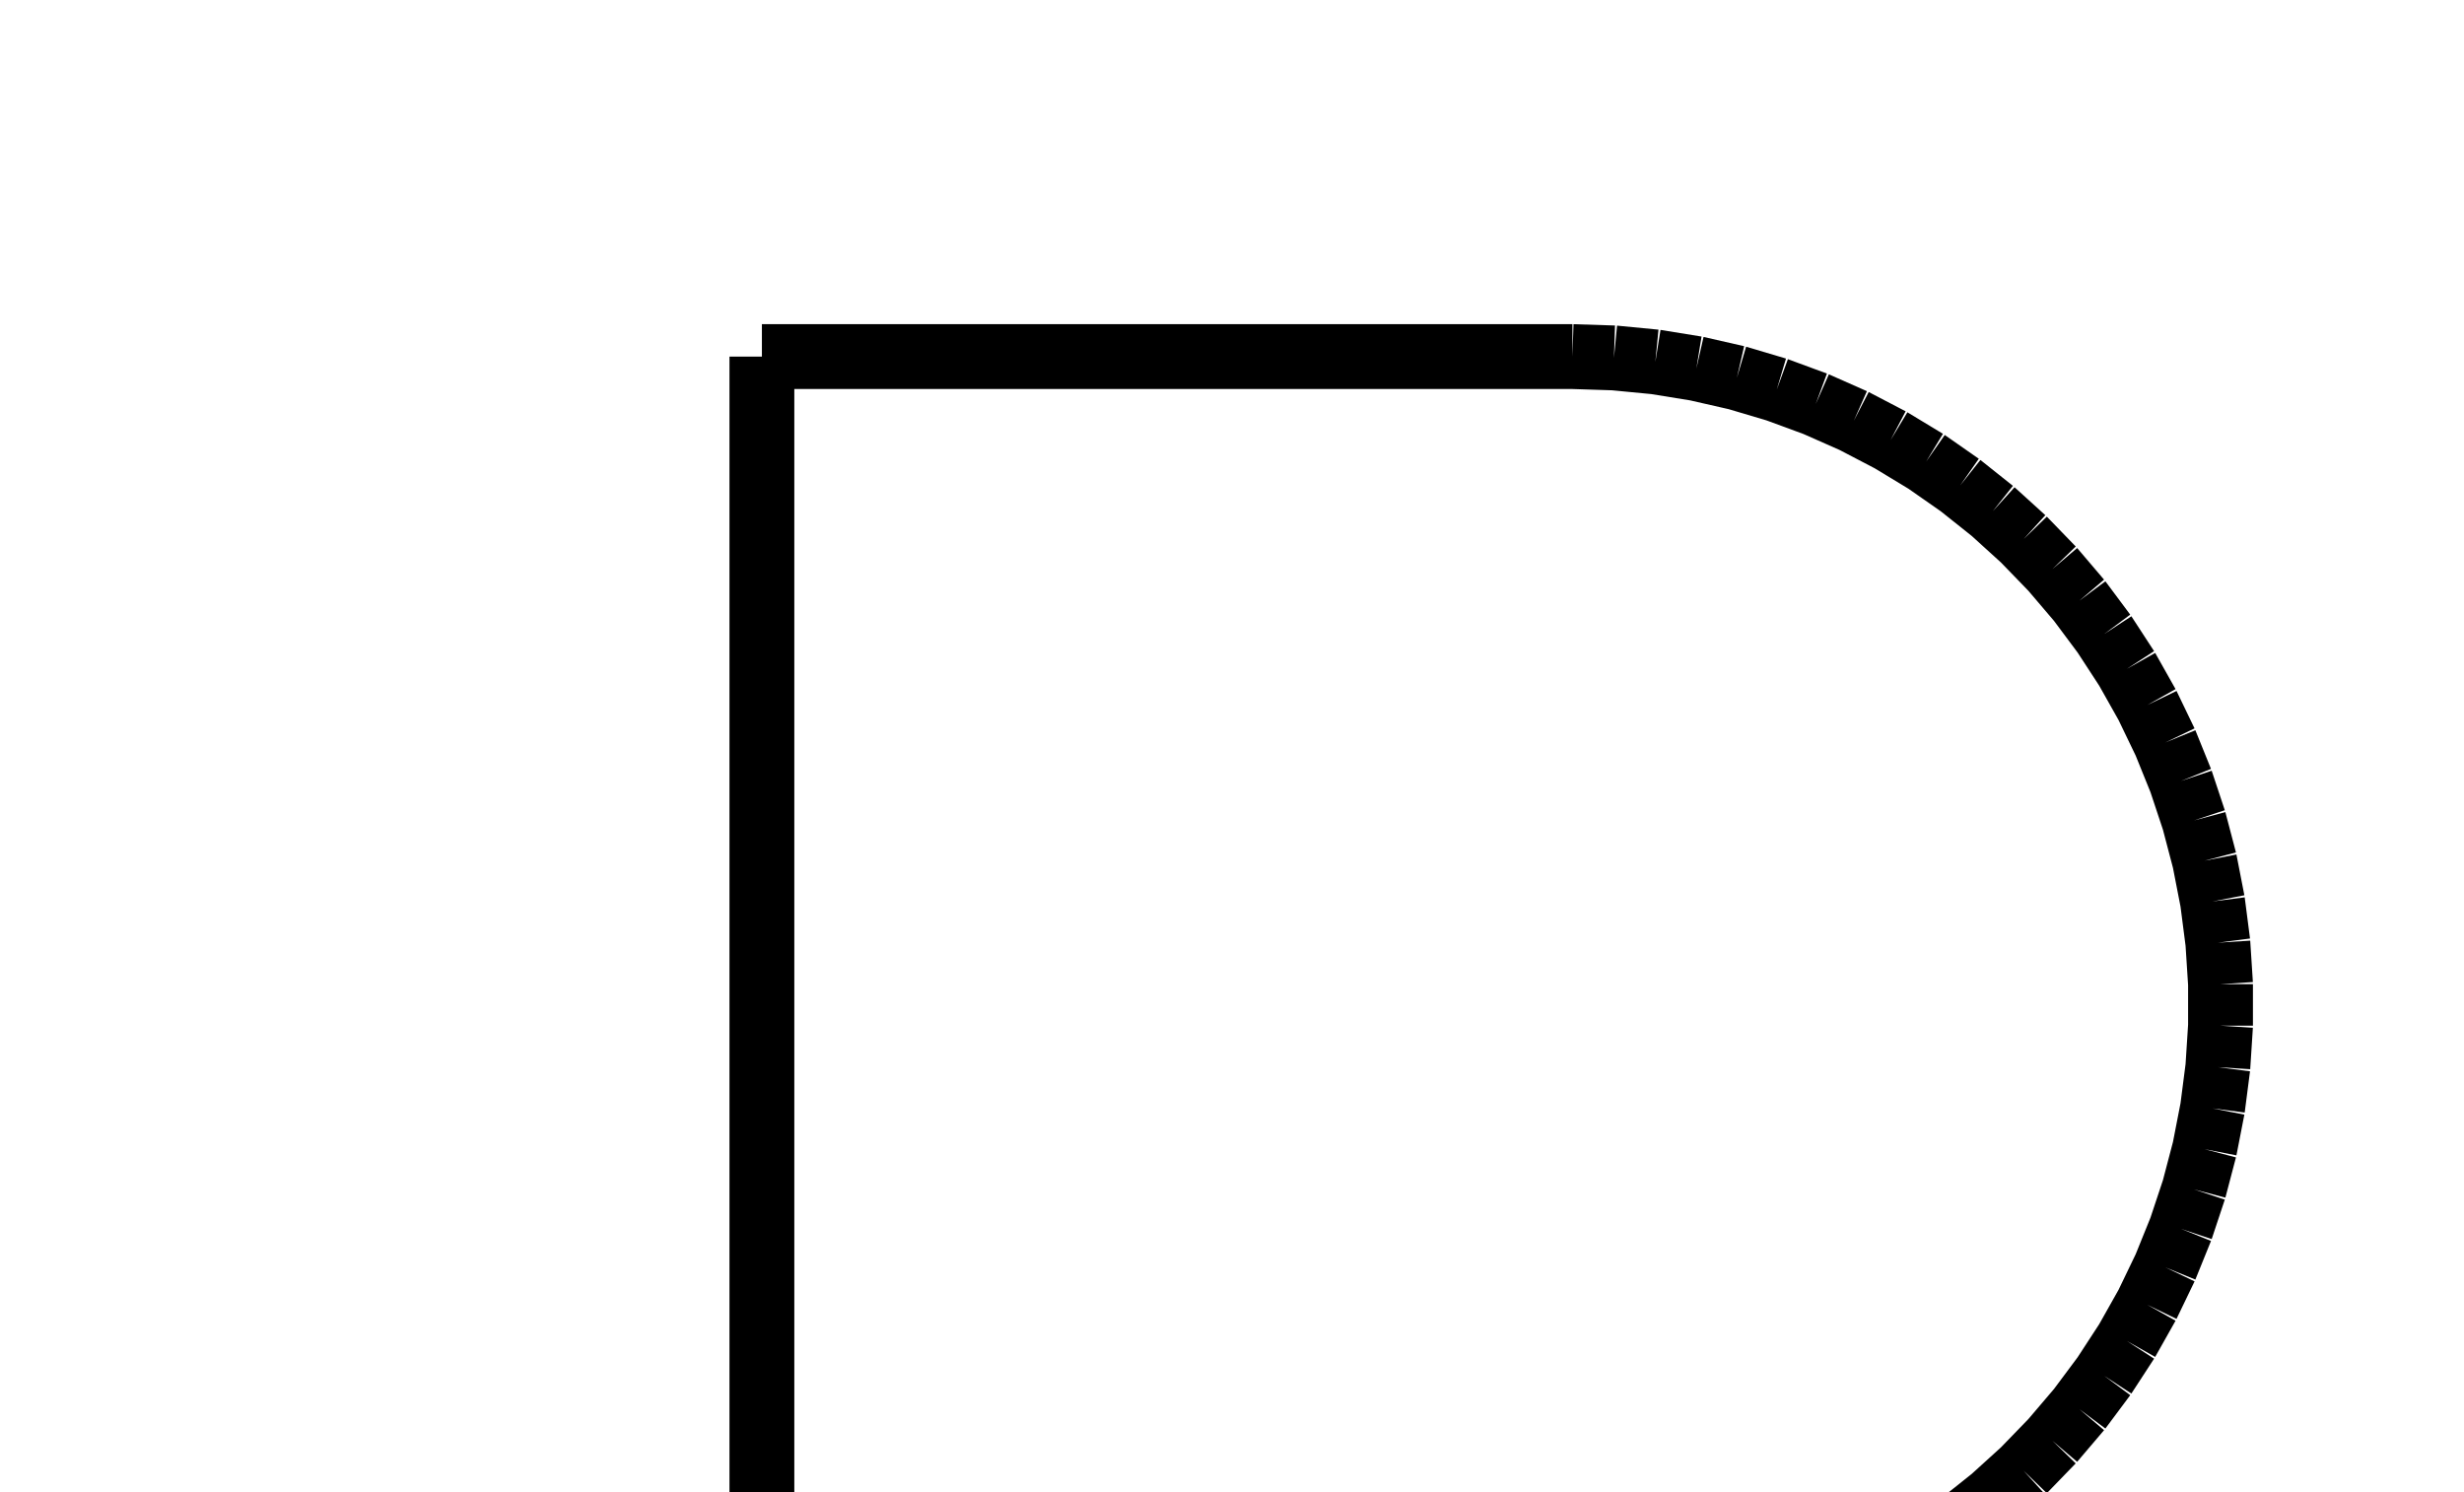
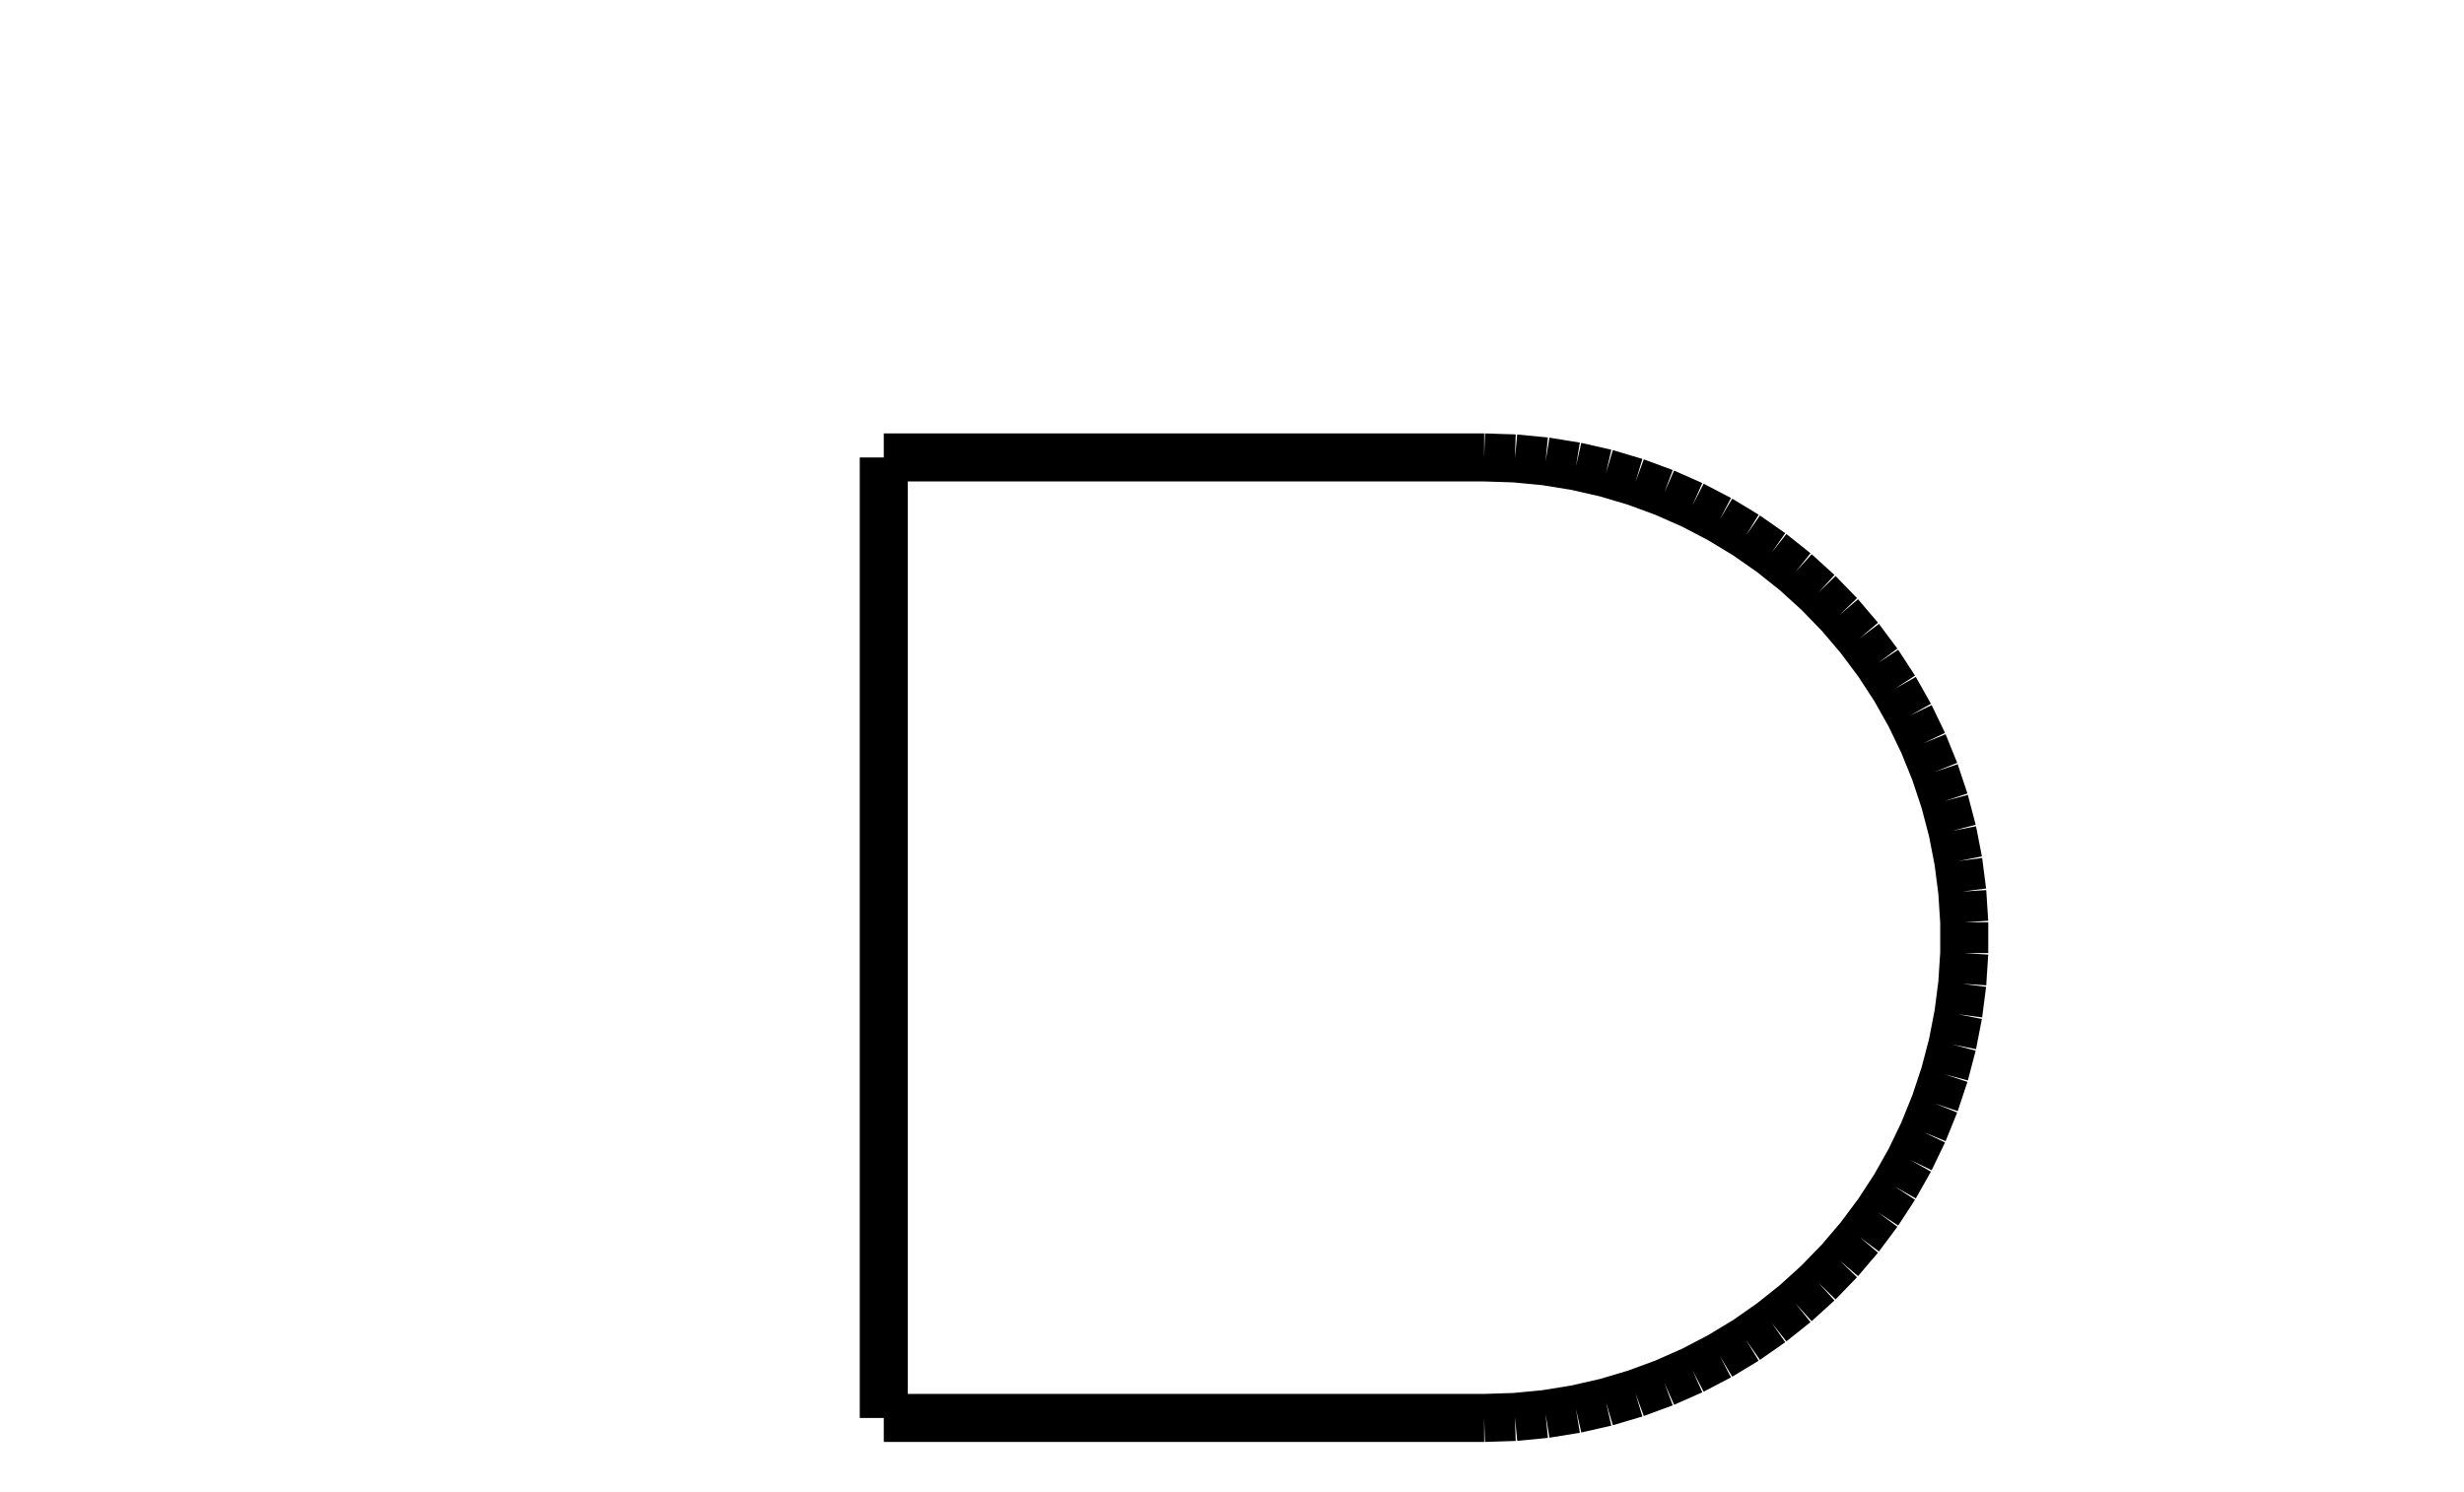
- <svg xmlns="http://www.w3.org/2000/svg" id="s2m-shape-delay" width="100%" class="flowchart" style="max-width: 76px;" viewBox="-8 -8 76 46" role="graphics-document document" aria-roledescription="flowchart-v2">
+ <svg xmlns="http://www.w3.org/2000/svg" id="s2m-shape-delay" width="100%" class="flowchart" style="max-width: 76px;" viewBox="-21.30 -16.05 102.60 62.10" role="graphics-document document" aria-roledescription="flowchart-v2">
  <g>
    <marker id="s2m-shape-delay_flowchart-v2-pointEnd" class="marker flowchart-v2" viewBox="0 0 10 10" refX="5" refY="5" markerUnits="userSpaceOnUse" markerWidth="8" markerHeight="8" orient="auto">
      <path d="M 0 0 L 10 5 L 0 10 z" class="arrowMarkerPath" style="stroke-width: 1; stroke-dasharray: 1,0;" />
    </marker>
    <marker id="s2m-shape-delay_flowchart-v2-pointStart" class="marker flowchart-v2" viewBox="0 0 10 10" refX="4.5" refY="5" markerUnits="userSpaceOnUse" markerWidth="8" markerHeight="8" orient="auto">
      <path d="M 0 5 L 10 10 L 10 0 z" class="arrowMarkerPath" style="stroke-width: 1; stroke-dasharray: 1,0;" />
    </marker>
    <marker id="s2m-shape-delay_flowchart-v2-pointEnd-margin" class="marker flowchart-v2" viewBox="0 0 11.5 14" refX="11.5" refY="7" markerUnits="userSpaceOnUse" markerWidth="10.5" markerHeight="14" orient="auto">
      <path d="M 0 0 L 11.5 7 L 0 14 z" class="arrowMarkerPath" style="stroke-width: 0; stroke-dasharray: 1,0;" />
    </marker>
    <marker id="s2m-shape-delay_flowchart-v2-pointStart-margin" class="marker flowchart-v2" viewBox="0 0 11.5 14" refX="1" refY="7" markerUnits="userSpaceOnUse" markerWidth="11.5" markerHeight="14" orient="auto">
      <polygon points="0,7 11.5,14 11.5,0" class="arrowMarkerPath" style="stroke-width: 0; stroke-dasharray: 1,0;" />
    </marker>
    <marker id="s2m-shape-delay_flowchart-v2-circleEnd" class="marker flowchart-v2" viewBox="0 0 10 10" refX="11" refY="5" markerUnits="userSpaceOnUse" markerWidth="11" markerHeight="11" orient="auto">
      <circle cx="5" cy="5" r="5" class="arrowMarkerPath" style="stroke-width: 1; stroke-dasharray: 1,0;" />
    </marker>
    <marker id="s2m-shape-delay_flowchart-v2-circleStart" class="marker flowchart-v2" viewBox="0 0 10 10" refX="-1" refY="5" markerUnits="userSpaceOnUse" markerWidth="11" markerHeight="11" orient="auto">
      <circle cx="5" cy="5" r="5" class="arrowMarkerPath" style="stroke-width: 1; stroke-dasharray: 1,0;" />
    </marker>
    <marker id="s2m-shape-delay_flowchart-v2-circleEnd-margin" class="marker flowchart-v2" viewBox="0 0 10 10" refY="5" refX="12.25" markerUnits="userSpaceOnUse" markerWidth="14" markerHeight="14" orient="auto">
      <circle cx="5" cy="5" r="5" class="arrowMarkerPath" style="stroke-width: 0; stroke-dasharray: 1,0;" />
    </marker>
    <marker id="s2m-shape-delay_flowchart-v2-circleStart-margin" class="marker flowchart-v2" viewBox="0 0 10 10" refX="-2" refY="5" markerUnits="userSpaceOnUse" markerWidth="14" markerHeight="14" orient="auto">
      <circle cx="5" cy="5" r="5" class="arrowMarkerPath" style="stroke-width: 0; stroke-dasharray: 1,0;" />
    </marker>
    <marker id="s2m-shape-delay_flowchart-v2-crossEnd" class="marker cross flowchart-v2" viewBox="0 0 11 11" refX="12" refY="5.2" markerUnits="userSpaceOnUse" markerWidth="11" markerHeight="11" orient="auto">
      <path d="M 1,1 l 9,9 M 10,1 l -9,9" class="arrowMarkerPath" style="stroke-width: 2; stroke-dasharray: 1,0;" />
    </marker>
    <marker id="s2m-shape-delay_flowchart-v2-crossStart" class="marker cross flowchart-v2" viewBox="0 0 11 11" refX="-1" refY="5.2" markerUnits="userSpaceOnUse" markerWidth="11" markerHeight="11" orient="auto">
      <path d="M 1,1 l 9,9 M 10,1 l -9,9" class="arrowMarkerPath" style="stroke-width: 2; stroke-dasharray: 1,0;" />
    </marker>
    <marker id="s2m-shape-delay_flowchart-v2-crossEnd-margin" class="marker cross flowchart-v2" viewBox="0 0 15 15" refX="17.7" refY="7.5" markerUnits="userSpaceOnUse" markerWidth="12" markerHeight="12" orient="auto">
      <path d="M 1,1 L 14,14 M 1,14 L 14,1" class="arrowMarkerPath" style="stroke-width: 2.5;" />
    </marker>
    <marker id="s2m-shape-delay_flowchart-v2-crossStart-margin" class="marker cross flowchart-v2" viewBox="0 0 15 15" refX="-3.5" refY="7.5" markerUnits="userSpaceOnUse" markerWidth="12" markerHeight="12" orient="auto">
      <path d="M 1,1 L 14,14 M 1,14 L 14,1" class="arrowMarkerPath" style="stroke-width: 2.5; stroke-dasharray: 1,0;" />
    </marker>
    <g class="root">
      <g class="clusters" />
      <g class="edgePaths" />
      <g class="edgeLabels" />
      <g class="nodes">
        <g class="node default" data-look="classic" transform="translate(38, 23)">
          <g class="basic label-container outer-path">
-             <path d="M-22.5 -20 C-16.839 -20, -11.178 -20, 2.5 -20 M-22.5 -20 C-17.032 -20, -11.565 -20, 2.5 -20 M2.5 -20 C2.5 -20, 2.5 -20, 2.5 -20 M2.5 -20 C2.5 -20, 2.5 -20, 2.5 -20 M2.5 -20 C2.766 -19.991, 3.032 -19.983, 3.781 -19.959 M2.5 -20 C2.771 -19.991, 3.041 -19.983, 3.781 -19.959 M3.781 -19.959 C4.194 -19.919, 4.607 -19.879, 5.058 -19.836 M3.781 -19.959 C4.249 -19.914, 4.716 -19.869, 5.058 -19.836 M5.058 -19.836 C5.415 -19.778, 5.772 -19.72, 6.323 -19.631 M5.058 -19.836 C5.325 -19.793, 5.593 -19.749, 6.323 -19.631 M6.323 -19.631 C6.79 -19.525, 7.256 -19.418, 7.573 -19.346 M6.323 -19.631 C6.774 -19.528, 7.224 -19.426, 7.573 -19.346 M7.573 -19.346 C7.87 -19.258, 8.166 -19.17, 8.802 -18.981 M7.573 -19.346 C8.036 -19.208, 8.499 -19.071, 8.802 -18.981 M8.802 -18.981 C9.154 -18.852, 9.505 -18.722, 10.005 -18.538 M8.802 -18.981 C9.151 -18.853, 9.5 -18.724, 10.005 -18.538 M10.005 -18.538 C10.464 -18.335, 10.923 -18.132, 11.178 -18.019 M10.005 -18.538 C10.258 -18.426, 10.511 -18.314, 11.178 -18.019 M11.178 -18.019 C11.485 -17.859, 11.792 -17.699, 12.314 -17.426 M11.178 -18.019 C11.521 -17.841, 11.863 -17.662, 12.314 -17.426 M12.314 -17.426 C12.674 -17.208, 13.034 -16.99, 13.411 -16.762 M12.314 -17.426 C12.692 -17.197, 13.07 -16.968, 13.411 -16.762 M13.411 -16.762 C13.824 -16.473, 14.237 -16.185, 14.462 -16.028 M13.411 -16.762 C13.684 -16.571, 13.956 -16.381, 14.462 -16.028 M14.462 -16.028 C14.843 -15.725, 15.223 -15.421, 15.465 -15.229 M14.462 -16.028 C14.852 -15.717, 15.242 -15.406, 15.465 -15.229 M15.465 -15.229 C15.67 -15.042, 15.876 -14.856, 16.414 -14.367 M15.465 -15.229 C15.816 -14.91, 16.167 -14.591, 16.414 -14.367 M16.414 -14.367 C16.766 -14.003, 17.119 -13.639, 17.306 -13.446 M16.414 -14.367 C16.651 -14.122, 16.889 -13.877, 17.306 -13.446 M17.306 -13.446 C17.584 -13.118, 17.863 -12.791, 18.137 -12.47 M17.306 -13.446 C17.51 -13.206, 17.714 -12.966, 18.137 -12.47 M18.137 -12.47 C18.324 -12.219, 18.511 -11.968, 18.903 -11.442 M18.137 -12.47 C18.359 -12.172, 18.581 -11.874, 18.903 -11.442 M18.903 -11.442 C19.144 -11.072, 19.385 -10.702, 19.603 -10.368 M18.903 -11.442 C19.142 -11.076, 19.38 -10.711, 19.603 -10.368 M19.603 -10.368 C19.837 -9.952, 20.071 -9.536, 20.232 -9.251 M19.603 -10.368 C19.749 -10.108, 19.896 -9.847, 20.232 -9.251 M20.232 -9.251 C20.375 -8.953, 20.518 -8.656, 20.788 -8.096 M20.232 -9.251 C20.424 -8.852, 20.616 -8.453, 20.788 -8.096 M20.788 -8.096 C20.896 -7.83, 21.003 -7.565, 21.269 -6.907 M20.788 -8.096 C20.945 -7.71, 21.101 -7.323, 21.269 -6.907 M21.269 -6.907 C21.405 -6.498, 21.541 -6.089, 21.673 -5.691 M21.269 -6.907 C21.371 -6.602, 21.472 -6.297, 21.673 -5.691 M21.673 -5.691 C21.796 -5.223, 21.919 -4.755, 21.999 -4.45 M21.673 -5.691 C21.739 -5.442, 21.804 -5.194, 21.999 -4.45 M21.999 -4.45 C22.093 -3.965, 22.188 -3.48, 22.244 -3.192 M21.999 -4.45 C22.069 -4.088, 22.14 -3.726, 22.244 -3.192 M22.244 -3.192 C22.292 -2.815, 22.341 -2.438, 22.408 -1.92 M22.244 -3.192 C22.289 -2.84, 22.334 -2.487, 22.408 -1.92 M22.408 -1.92 C22.437 -1.46, 22.467 -0.999, 22.49 -0.641 M22.408 -1.92 C22.425 -1.644, 22.443 -1.368, 22.49 -0.641 M22.49 -0.641 C22.49 -0.321, 22.49 -0, 22.49 0.641 M22.49 -0.641 C22.49 -0.378, 22.49 -0.114, 22.49 0.641 M22.49 0.641 C22.467 0.994, 22.444 1.348, 22.408 1.92 M22.49 0.641 C22.462 1.066, 22.435 1.492, 22.408 1.92 M22.408 1.92 C22.361 2.281, 22.315 2.642, 22.244 3.192 M22.408 1.92 C22.368 2.229, 22.328 2.537, 22.244 3.192 M22.244 3.192 C22.192 3.457, 22.14 3.722, 21.999 4.45 M22.244 3.192 C22.168 3.581, 22.092 3.971, 21.999 4.45 M21.999 4.45 C21.918 4.757, 21.838 5.063, 21.673 5.691 M21.999 4.45 C21.91 4.79, 21.82 5.13, 21.673 5.691 M21.673 5.691 C21.534 6.11, 21.395 6.529, 21.269 6.907 M21.673 5.691 C21.57 6.001, 21.467 6.312, 21.269 6.907 M21.269 6.907 C21.114 7.292, 20.958 7.676, 20.788 8.096 M21.269 6.907 C21.113 7.292, 20.958 7.678, 20.788 8.096 M20.788 8.096 C20.663 8.357, 20.537 8.618, 20.232 9.251 M20.788 8.096 C20.649 8.386, 20.509 8.676, 20.232 9.251 M20.232 9.251 C20.035 9.601, 19.838 9.951, 19.603 10.368 M20.232 9.251 C20.068 9.542, 19.904 9.832, 19.603 10.368 M19.603 10.368 C19.453 10.598, 19.303 10.828, 18.903 11.442 M19.603 10.368 C19.395 10.688, 19.187 11.007, 18.903 11.442 M18.903 11.442 C18.716 11.693, 18.529 11.944, 18.137 12.47 M18.903 11.442 C18.73 11.675, 18.556 11.908, 18.137 12.47 M18.137 12.47 C17.93 12.713, 17.723 12.956, 17.306 13.446 M18.137 12.47 C17.851 12.805, 17.565 13.141, 17.306 13.446 M17.306 13.446 C17.03 13.73, 16.755 14.014, 16.414 14.367 M17.306 13.446 C17.118 13.639, 16.931 13.832, 16.414 14.367 M16.414 14.367 C16.146 14.61, 15.878 14.853, 15.465 15.229 M16.414 14.367 C16.123 14.631, 15.833 14.895, 15.465 15.229 M15.465 15.229 C15.197 15.443, 14.929 15.656, 14.462 16.028 M15.465 15.229 C15.239 15.409, 15.013 15.589, 14.462 16.028 M14.462 16.028 C14.164 16.236, 13.867 16.444, 13.411 16.762 M14.462 16.028 C14.131 16.259, 13.801 16.49, 13.411 16.762 M13.411 16.762 C13.173 16.906, 12.936 17.05, 12.314 17.426 M13.411 16.762 C13.179 16.902, 12.947 17.043, 12.314 17.426 M12.314 17.426 C11.898 17.644, 11.482 17.861, 11.178 18.019 M12.314 17.426 C11.994 17.593, 11.674 17.76, 11.178 18.019 M11.178 18.019 C10.738 18.214, 10.298 18.409, 10.005 18.538 M11.178 18.019 C10.906 18.14, 10.635 18.26, 10.005 18.538 M10.005 18.538 C9.637 18.674, 9.268 18.81, 8.802 18.981 M10.005 18.538 C9.681 18.658, 9.358 18.777, 8.802 18.981 M8.802 18.981 C8.449 19.086, 8.096 19.191, 7.573 19.346 M8.802 18.981 C8.315 19.126, 7.828 19.27, 7.573 19.346 M7.573 19.346 C7.254 19.419, 6.935 19.491, 6.323 19.631 M7.573 19.346 C7.128 19.447, 6.683 19.549, 6.323 19.631 M6.323 19.631 C5.894 19.701, 5.465 19.77, 5.058 19.836 M6.323 19.631 C5.977 19.687, 5.63 19.743, 5.058 19.836 M5.058 19.836 C4.727 19.868, 4.397 19.899, 3.781 19.959 M5.058 19.836 C4.802 19.86, 4.546 19.885, 3.781 19.959 M3.781 19.959 C3.443 19.97, 3.105 19.981, 2.5 20 M3.781 19.959 C3.286 19.975, 2.791 19.991, 2.5 20 M2.5 20 C2.5 20, 2.5 20, 2.5 20 M2.5 20 C2.5 20, 2.5 20, 2.5 20 M2.5 20 C-7.237 20, -16.975 20, -22.5 20 M2.5 20 C-3.253 20, -9.006 20, -22.5 20 M-22.5 20 C-22.5 10.269, -22.5 0.537, -22.5 -20 M-22.5 20 C-22.5 10.206, -22.5 0.412, -22.5 -20" stroke="currentColor" stroke-width="2" fill="none" vector-effect="non-scaling-stroke" />
+             <path d="M-22.5 -20 C-14.249 -20, -5.997 -20, 2.5 -20 M-22.5 -20 C-14.781 -20, -7.062 -20, 2.5 -20 M2.5 -20 C2.5 -20, 2.5 -20, 2.5 -20 M2.5 -20 C2.5 -20, 2.5 -20, 2.5 -20 M2.5 -20 C2.833 -19.989, 3.166 -19.979, 3.781 -19.959 M2.5 -20 C2.861 -19.988, 3.221 -19.977, 3.781 -19.959 M3.781 -19.959 C4.194 -19.919, 4.606 -19.879, 5.058 -19.836 M3.781 -19.959 C4.219 -19.917, 4.658 -19.874, 5.058 -19.836 M5.058 -19.836 C5.488 -19.766, 5.918 -19.697, 6.323 -19.631 M5.058 -19.836 C5.533 -19.759, 6.009 -19.682, 6.323 -19.631 M6.323 -19.631 C6.737 -19.537, 7.15 -19.442, 7.573 -19.346 M6.323 -19.631 C6.621 -19.563, 6.918 -19.495, 7.573 -19.346 M7.573 -19.346 C8.005 -19.218, 8.436 -19.09, 8.802 -18.981 M7.573 -19.346 C7.839 -19.267, 8.105 -19.188, 8.802 -18.981 M8.802 -18.981 C9.16 -18.849, 9.518 -18.718, 10.005 -18.538 M8.802 -18.981 C9.082 -18.878, 9.362 -18.775, 10.005 -18.538 M10.005 -18.538 C10.357 -18.383, 10.709 -18.227, 11.178 -18.019 M10.005 -18.538 C10.243 -18.433, 10.481 -18.328, 11.178 -18.019 M11.178 -18.019 C11.508 -17.847, 11.838 -17.675, 12.314 -17.426 M11.178 -18.019 C11.472 -17.866, 11.766 -17.712, 12.314 -17.426 M12.314 -17.426 C12.585 -17.263, 12.855 -17.099, 13.411 -16.762 M12.314 -17.426 C12.656 -17.219, 12.998 -17.012, 13.411 -16.762 M13.411 -16.762 C13.789 -16.498, 14.167 -16.234, 14.462 -16.028 M13.411 -16.762 C13.806 -16.486, 14.201 -16.211, 14.462 -16.028 M14.462 -16.028 C14.812 -15.749, 15.162 -15.47, 15.465 -15.229 M14.462 -16.028 C14.863 -15.709, 15.263 -15.39, 15.465 -15.229 M15.465 -15.229 C15.66 -15.051, 15.855 -14.874, 16.414 -14.367 M15.465 -15.229 C15.72 -14.997, 15.975 -14.766, 16.414 -14.367 M16.414 -14.367 C16.758 -14.012, 17.102 -13.657, 17.306 -13.446 M16.414 -14.367 C16.604 -14.171, 16.794 -13.974, 17.306 -13.446 M17.306 -13.446 C17.518 -13.196, 17.731 -12.947, 18.137 -12.47 M17.306 -13.446 C17.574 -13.131, 17.842 -12.816, 18.137 -12.47 M18.137 -12.47 C18.378 -12.147, 18.619 -11.823, 18.903 -11.442 M18.137 -12.47 C18.414 -12.098, 18.692 -11.725, 18.903 -11.442 M18.903 -11.442 C19.046 -11.224, 19.188 -11.005, 19.603 -10.368 M18.903 -11.442 C19.109 -11.126, 19.315 -10.81, 19.603 -10.368 M19.603 -10.368 C19.773 -10.065, 19.944 -9.762, 20.232 -9.251 M19.603 -10.368 C19.845 -9.938, 20.087 -9.508, 20.232 -9.251 M20.232 -9.251 C20.354 -8.998, 20.476 -8.744, 20.788 -8.096 M20.232 -9.251 C20.41 -8.881, 20.588 -8.511, 20.788 -8.096 M20.788 -8.096 C20.962 -7.667, 21.135 -7.239, 21.269 -6.907 M20.788 -8.096 C20.885 -7.858, 20.981 -7.62, 21.269 -6.907 M21.269 -6.907 C21.415 -6.468, 21.561 -6.03, 21.673 -5.691 M21.269 -6.907 C21.361 -6.632, 21.452 -6.357, 21.673 -5.691 M21.673 -5.691 C21.783 -5.273, 21.892 -4.856, 21.999 -4.45 M21.673 -5.691 C21.745 -5.419, 21.816 -5.148, 21.999 -4.45 M21.999 -4.45 C22.076 -4.05, 22.154 -3.65, 22.244 -3.192 M21.999 -4.45 C22.069 -4.089, 22.139 -3.727, 22.244 -3.192 M22.244 -3.192 C22.305 -2.72, 22.365 -2.248, 22.408 -1.92 M22.244 -3.192 C22.287 -2.859, 22.33 -2.526, 22.408 -1.92 M22.408 -1.92 C22.425 -1.643, 22.443 -1.366, 22.49 -0.641 M22.408 -1.92 C22.428 -1.602, 22.448 -1.283, 22.49 -0.641 M22.49 -0.641 C22.49 -0.184, 22.49 0.272, 22.49 0.641 M22.49 -0.641 C22.49 -0.246, 22.49 0.149, 22.49 0.641 M22.49 0.641 C22.468 0.984, 22.446 1.327, 22.408 1.92 M22.49 0.641 C22.47 0.941, 22.451 1.241, 22.408 1.92 M22.408 1.92 C22.375 2.175, 22.342 2.429, 22.244 3.192 M22.408 1.92 C22.374 2.182, 22.34 2.443, 22.244 3.192 M22.244 3.192 C22.173 3.555, 22.102 3.918, 21.999 4.45 M22.244 3.192 C22.187 3.482, 22.131 3.773, 21.999 4.45 M21.999 4.45 C21.927 4.724, 21.855 4.998, 21.673 5.691 M21.999 4.45 C21.93 4.711, 21.862 4.973, 21.673 5.691 M21.673 5.691 C21.572 5.997, 21.47 6.303, 21.269 6.907 M21.673 5.691 C21.582 5.967, 21.49 6.243, 21.269 6.907 M21.269 6.907 C21.163 7.169, 21.057 7.431, 20.788 8.096 M21.269 6.907 C21.107 7.308, 20.945 7.709, 20.788 8.096 M20.788 8.096 C20.677 8.328, 20.565 8.559, 20.232 9.251 M20.788 8.096 C20.651 8.381, 20.514 8.666, 20.232 9.251 M20.232 9.251 C20.031 9.608, 19.83 9.965, 19.603 10.368 M20.232 9.251 C20.007 9.65, 19.782 10.05, 19.603 10.368 M19.603 10.368 C19.444 10.612, 19.285 10.856, 18.903 11.442 M19.603 10.368 C19.446 10.609, 19.288 10.851, 18.903 11.442 M18.903 11.442 C18.727 11.679, 18.55 11.916, 18.137 12.47 M18.903 11.442 C18.674 11.749, 18.445 12.057, 18.137 12.47 M18.137 12.47 C17.866 12.788, 17.595 13.106, 17.306 13.446 M18.137 12.47 C17.923 12.72, 17.71 12.971, 17.306 13.446 M17.306 13.446 C16.966 13.796, 16.627 14.147, 16.414 14.367 M17.306 13.446 C16.969 13.793, 16.633 14.141, 16.414 14.367 M16.414 14.367 C16.222 14.541, 16.031 14.715, 15.465 15.229 M16.414 14.367 C16.201 14.56, 15.988 14.754, 15.465 15.229 M15.465 15.229 C15.197 15.442, 14.93 15.655, 14.462 16.028 M15.465 15.229 C15.102 15.518, 14.74 15.807, 14.462 16.028 M14.462 16.028 C14.216 16.2, 13.969 16.372, 13.411 16.762 M14.462 16.028 C14.062 16.308, 13.662 16.587, 13.411 16.762 M13.411 16.762 C12.977 17.025, 12.543 17.288, 12.314 17.426 M13.411 16.762 C13.113 16.942, 12.816 17.122, 12.314 17.426 M12.314 17.426 C12.066 17.556, 11.819 17.685, 11.178 18.019 M12.314 17.426 C11.931 17.626, 11.549 17.826, 11.178 18.019 M11.178 18.019 C10.894 18.145, 10.611 18.27, 10.005 18.538 M11.178 18.019 C10.773 18.199, 10.367 18.378, 10.005 18.538 M10.005 18.538 C9.718 18.644, 9.432 18.749, 8.802 18.981 M10.005 18.538 C9.704 18.649, 9.403 18.76, 8.802 18.981 M8.802 18.981 C8.406 19.099, 8.009 19.216, 7.573 19.346 M8.802 18.981 C8.475 19.078, 8.147 19.175, 7.573 19.346 M7.573 19.346 C7.197 19.432, 6.82 19.518, 6.323 19.631 M7.573 19.346 C7.19 19.433, 6.807 19.521, 6.323 19.631 M6.323 19.631 C6.012 19.682, 5.701 19.732, 5.058 19.836 M6.323 19.631 C5.875 19.704, 5.428 19.776, 5.058 19.836 M5.058 19.836 C4.734 19.867, 4.41 19.898, 3.781 19.959 M5.058 19.836 C4.607 19.879, 4.156 19.923, 3.781 19.959 M3.781 19.959 C3.473 19.969, 3.165 19.979, 2.5 20 M3.781 19.959 C3.465 19.969, 3.149 19.979, 2.5 20 M2.5 20 C2.5 20, 2.5 20, 2.5 20 M2.5 20 C2.5 20, 2.5 20, 2.5 20 M2.5 20 C-6.864 20, -16.228 20, -22.5 20 M2.5 20 C-5.197 20, -12.893 20, -22.5 20 M-22.5 20 C-22.5 11.981, -22.5 3.961, -22.5 -20 M-22.5 20 C-22.5 6.95, -22.5 -6.1, -22.5 -20" stroke="currentColor" stroke-width="2" fill="none" vector-effect="non-scaling-stroke" />
          </g>
        </g>
      </g>
    </g>
  </g>
  <linearGradient id="s2m-shape-delay-gradient" gradientUnits="objectBoundingBox" x1="0%" y1="0%" x2="100%" y2="0%">
    <stop offset="0%" stop-color="hsl(40.588, 60%, 83.333%)" stop-opacity="1" />
    <stop offset="100%" stop-color="hsl(-79.412, 60%, 83.333%)" stop-opacity="1" />
  </linearGradient>
</svg>
